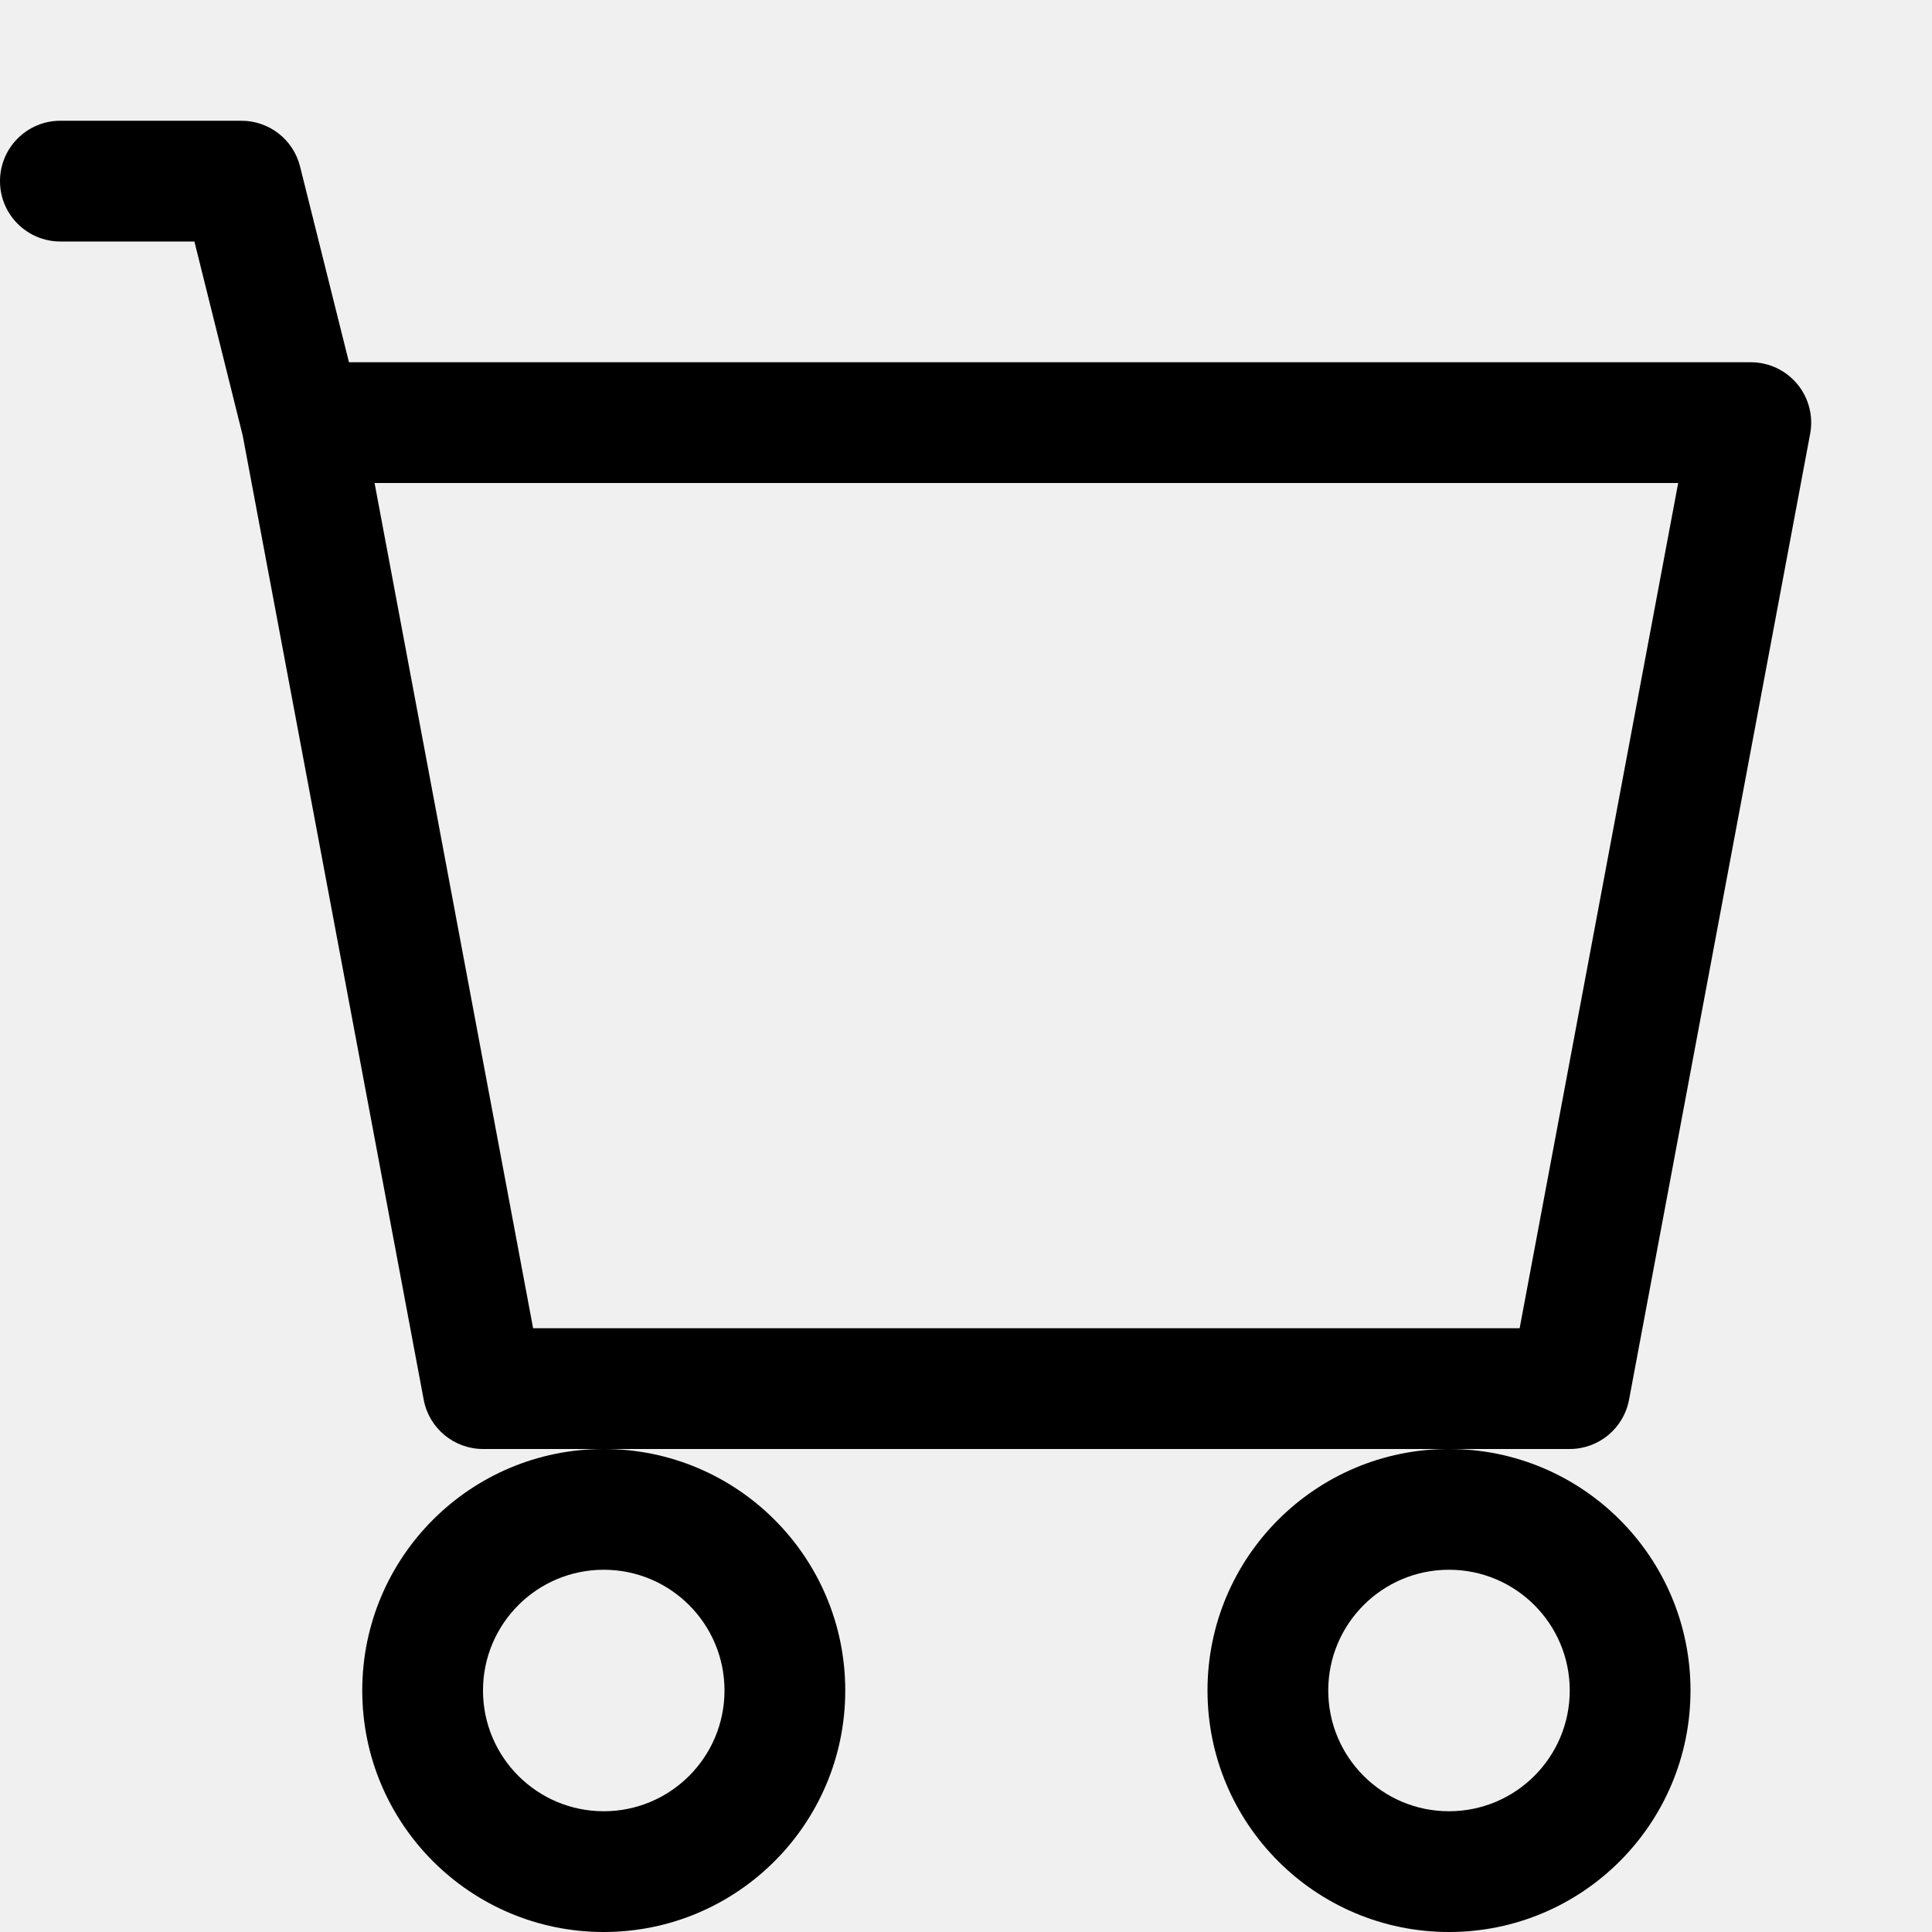
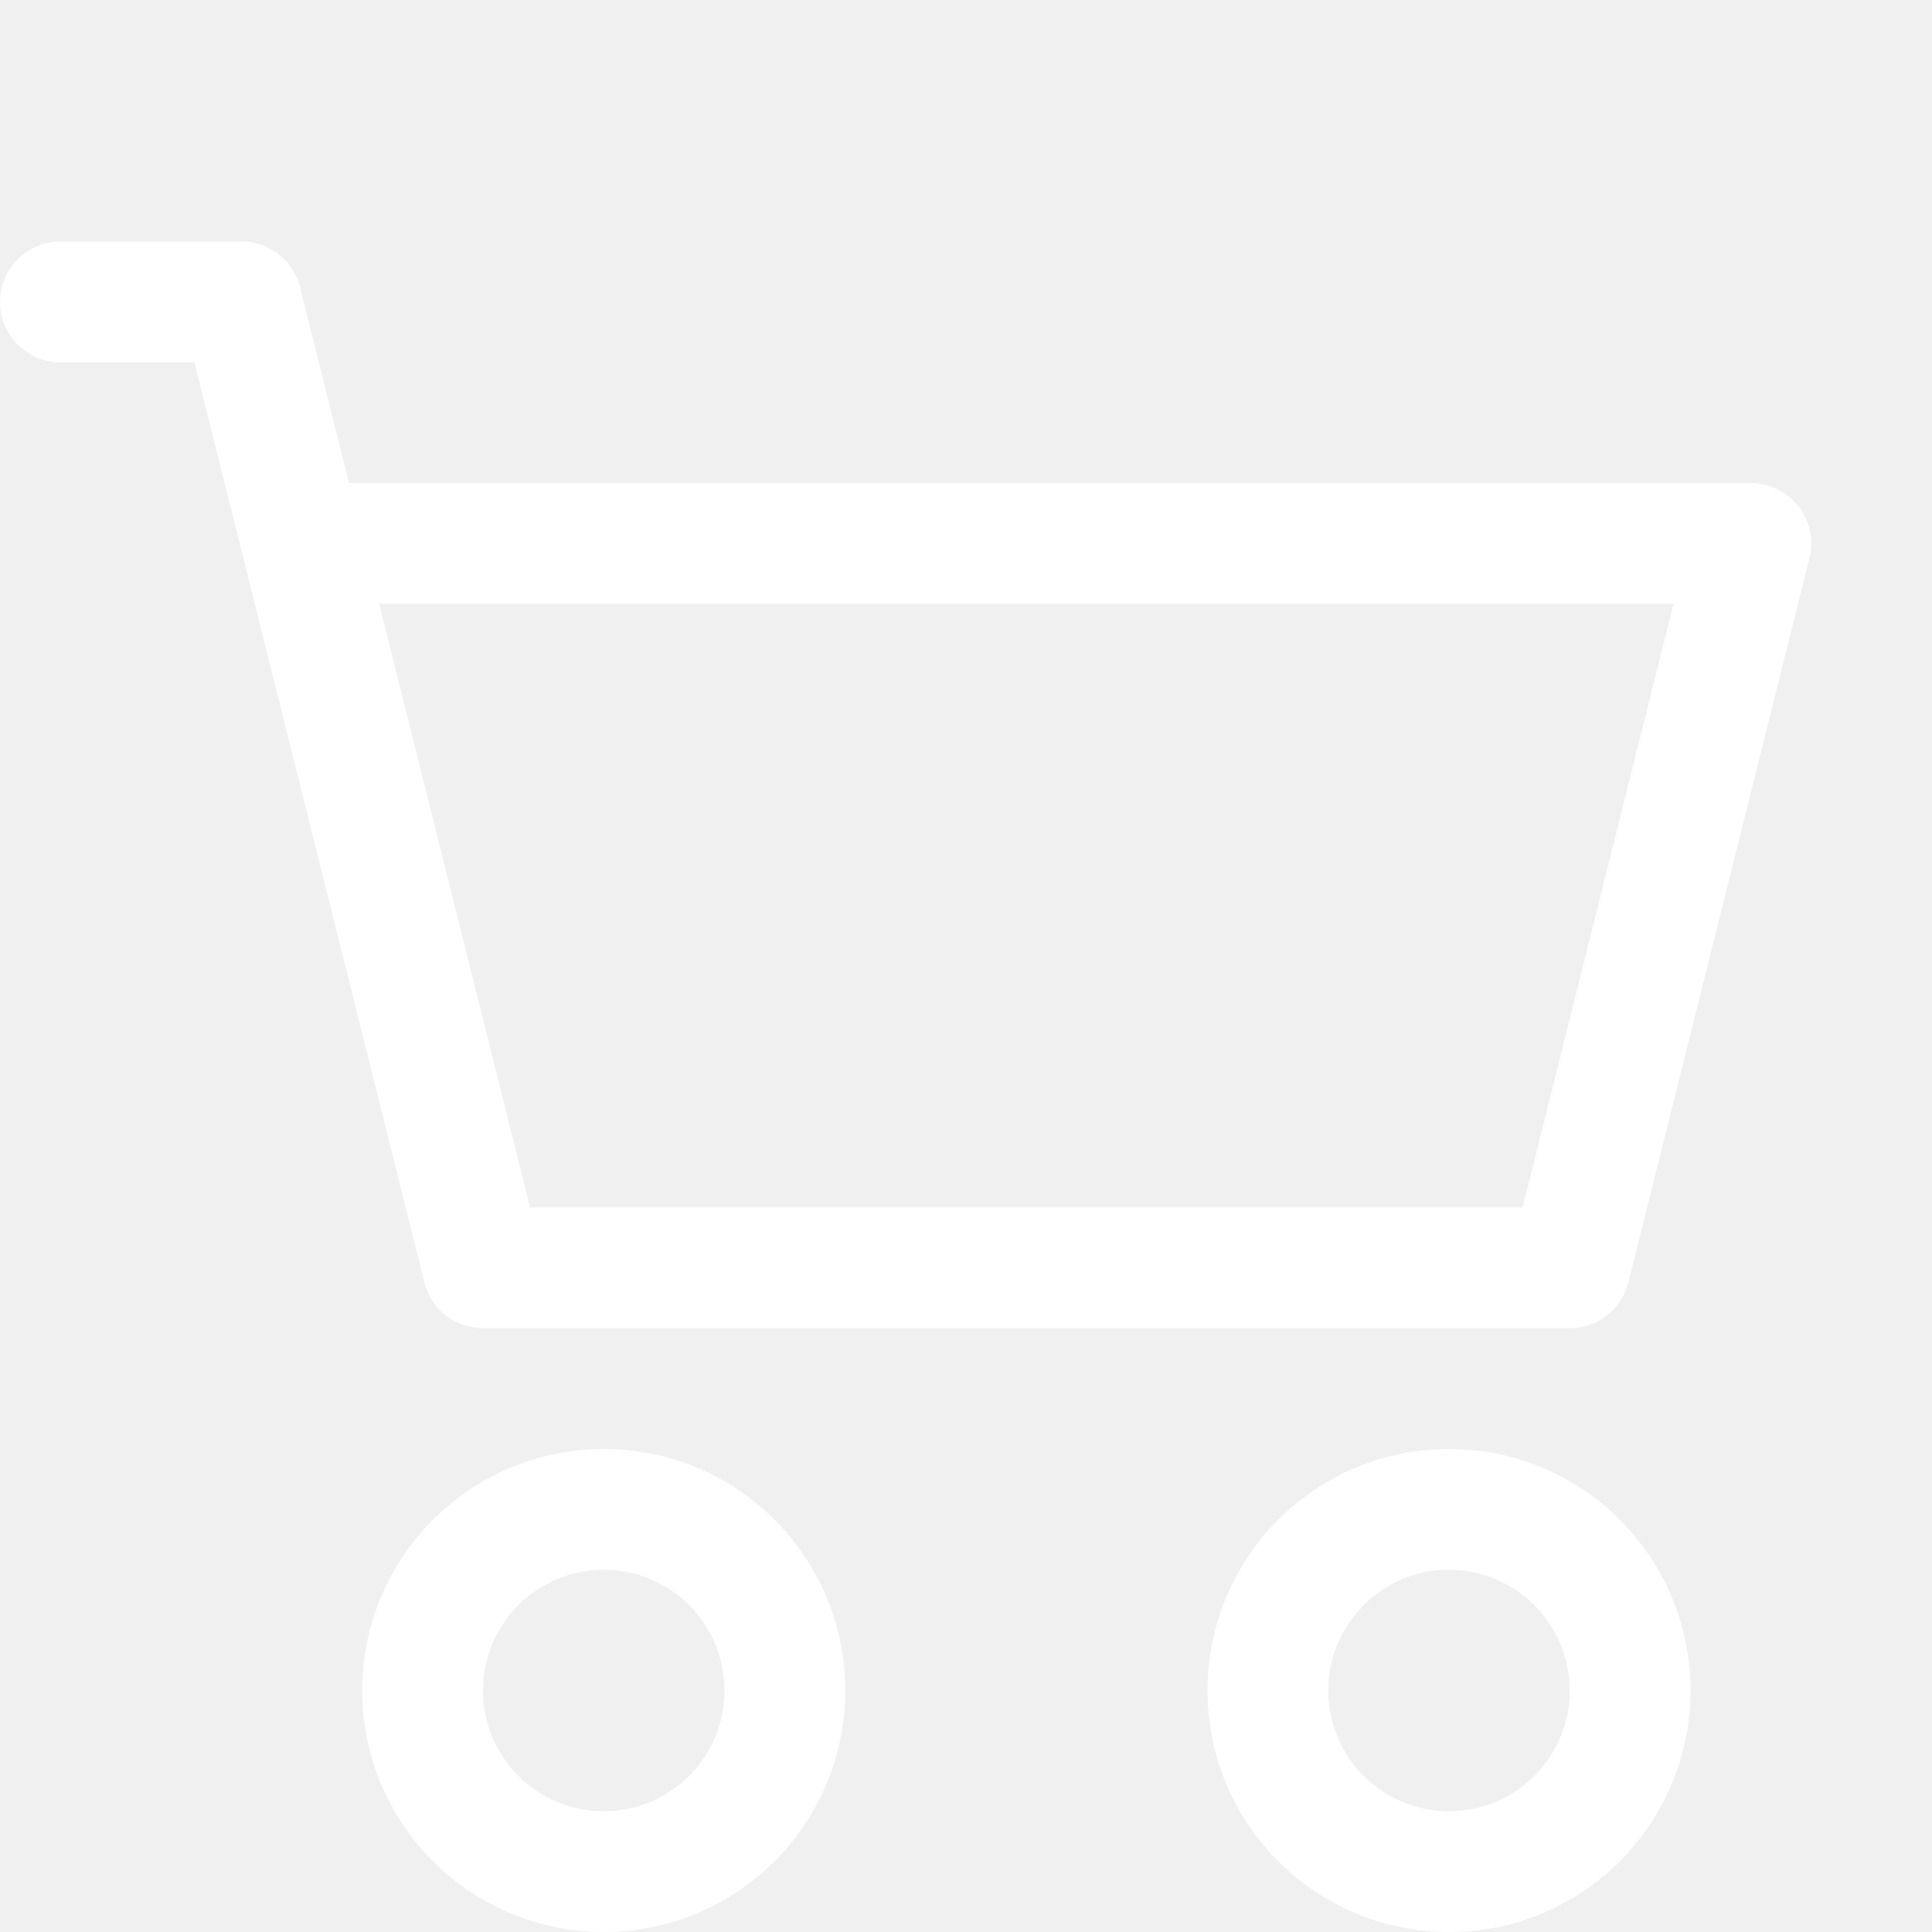
- <svg xmlns="http://www.w3.org/2000/svg" width="16" height="16" fill="currentColor" class="bi bi-cart" viewBox="0 0 16 16">
-   <path d="M0 1.5A.5.5 0 0 1 .5 1H2a.5.5 0 0 1 .485.379L2.89 3H14.5a.5.5 0 0 1 .491.592l-1.5 8A.5.5 0 0 1 13 12H4a.5.5 0 0 1-.491-.408L2.01 3.607 1.61 2H.5a.5.5 0 0 1-.5-.5zM3.102 4l1.313 7h8.17l1.313-7H3.102zM5 12a2 2 0 1 0 0 4 2 2 0 0 0 0-4zm7 0a2 2 0 1 0 0 4 2 2 0 0 0 0-4zm-7 1a1 1 0 1 1 0 2 1 1 0 0 1 0-2zm7 0a1 1 0 1 1 0 2 1 1 0 0 1 0-2z" />
+ <svg xmlns="http://www.w3.org/2000/svg" width="16" height="16" fill="white" class="bi bi-cart2" viewBox="0 0 16 16">
+   <path d="M0 2.5A.5.5 0 0 1 .5 2H2a.5.5 0 0 1 .485.379L2.89 4H14.5a.5.5 0 0 1 .485.621l-1.5 6A.5.5 0 0 1 13 11H4a.5.5 0 0 1-.485-.379L1.61 3H.5a.5.5 0 0 1-.5-.5zM3.14 5l1.25 5h8.22l1.25-5H3.14zM5 13a1 1 0 1 0 0 2 1 1 0 0 0 0-2zm-2 1a2 2 0 1 1 4 0 2 2 0 0 1-4 0zm9-1a1 1 0 1 0 0 2 1 1 0 0 0 0-2zm-2 1a2 2 0 1 1 4 0 2 2 0 0 1-4 0z" />
</svg>
